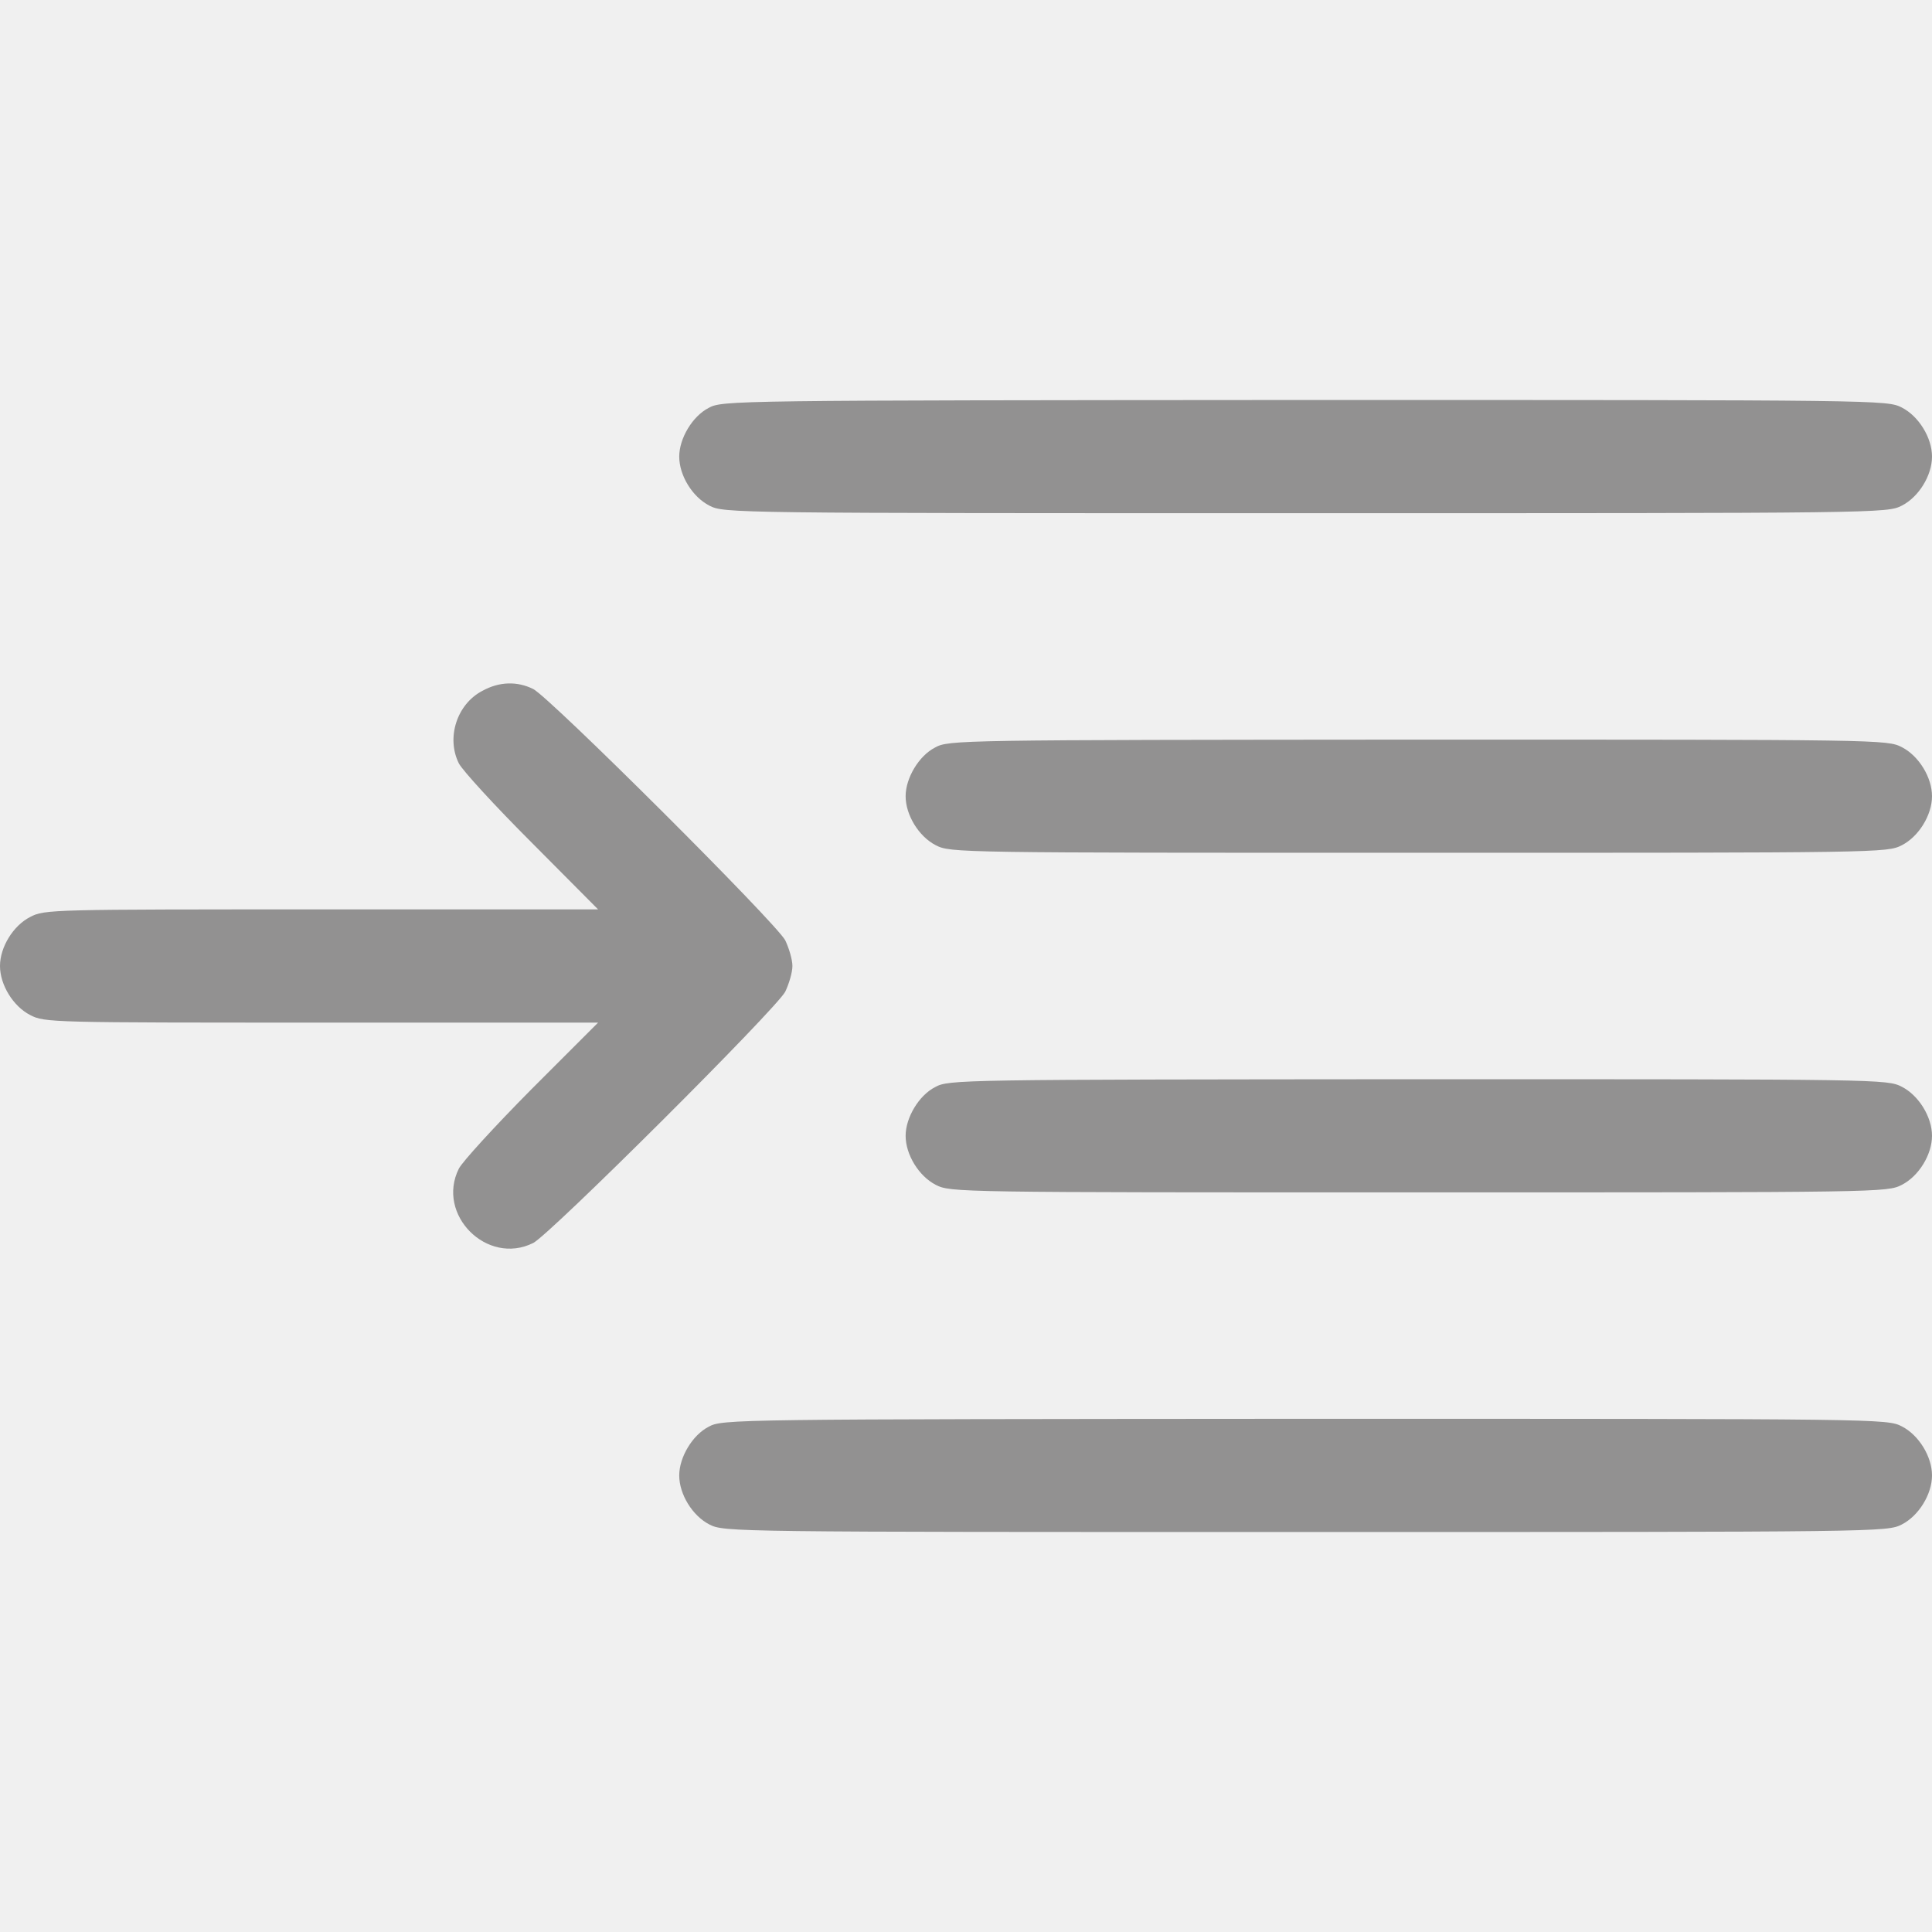
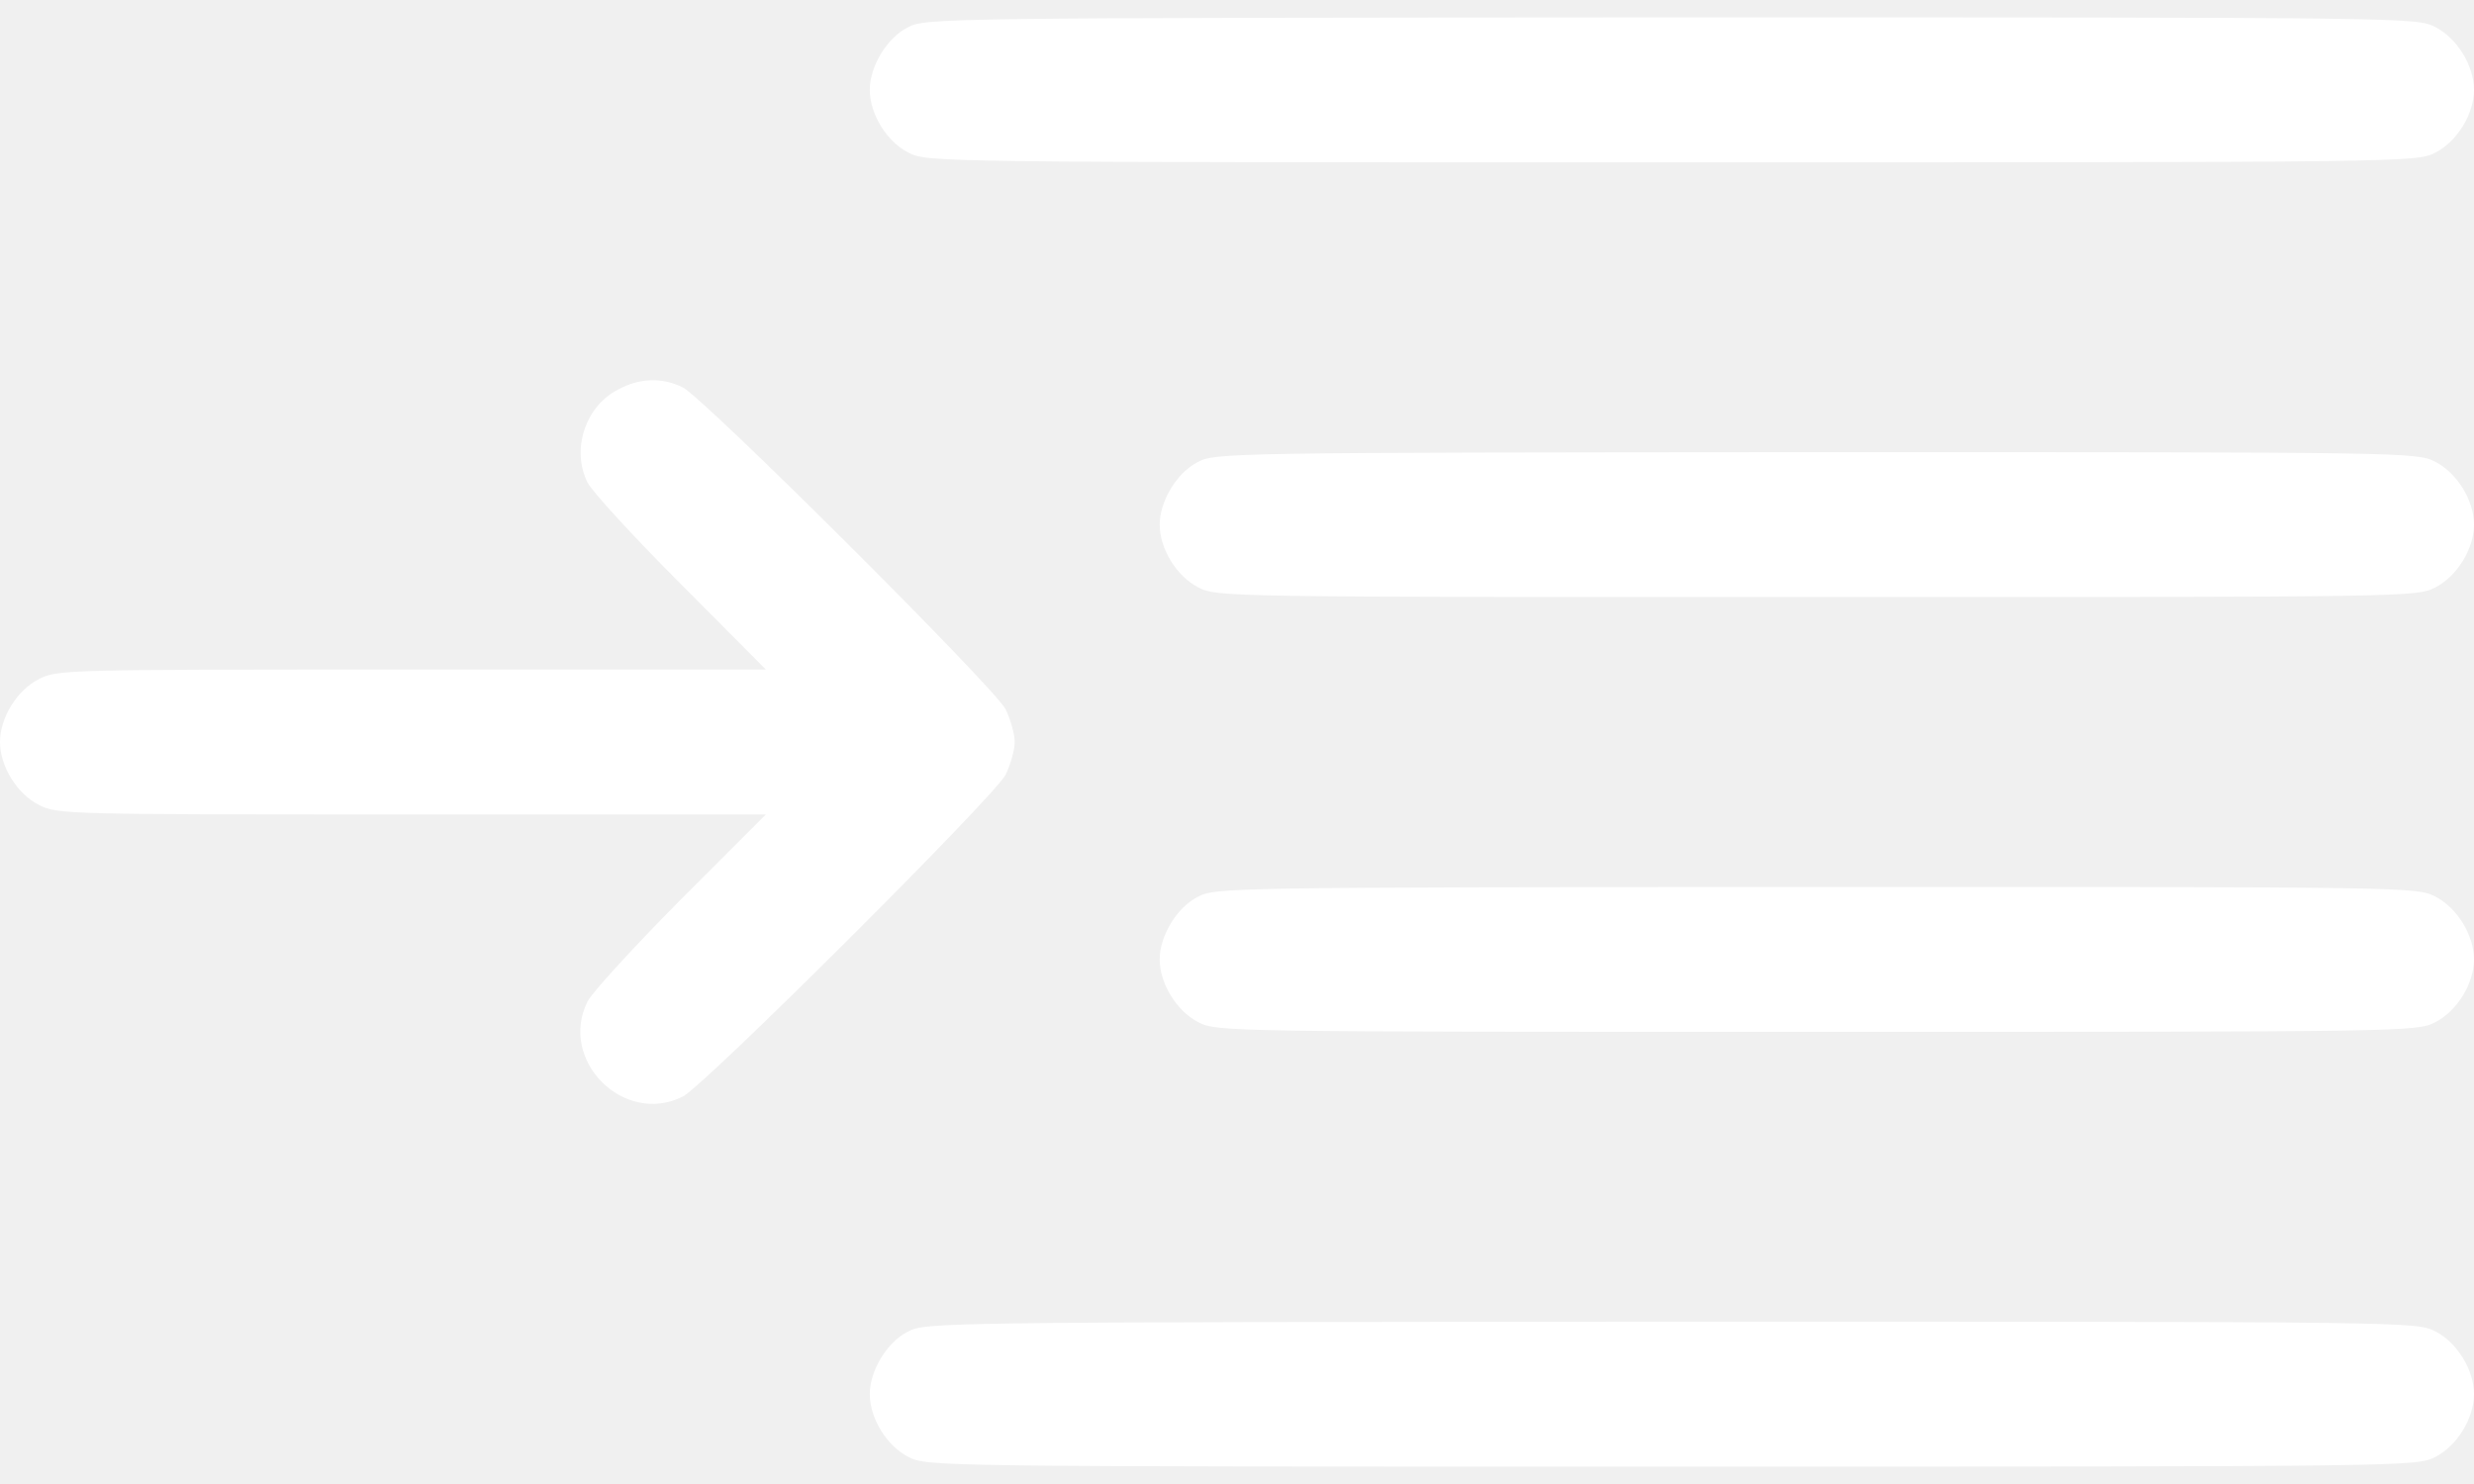
- <svg xmlns="http://www.w3.org/2000/svg" width="60" height="60" viewBox="0 0 60 60" fill="none">
-   <g clip-path="url(#clip0_29_208)">
-     <path d="M22.008 12.668C21.504 12.926 21.094 13.617 21.094 14.18C21.094 14.766 21.504 15.434 22.031 15.703C22.488 15.938 22.688 15.938 40.547 15.938C58.406 15.938 58.605 15.938 59.062 15.703C59.59 15.434 60 14.766 60 14.18C60 13.594 59.59 12.926 59.062 12.656C58.605 12.422 58.418 12.422 40.523 12.422C22.746 12.434 22.43 12.434 22.008 12.668Z" fill="#929191" />
-     <path d="M14.977 21.457C14.191 21.867 13.852 22.91 14.25 23.707C14.355 23.918 15.363 25.02 16.5 26.156L18.574 28.242H9.984C1.605 28.242 1.383 28.242 0.938 28.477C0.41 28.746 0 29.414 0 30C0 30.586 0.41 31.254 0.938 31.523C1.383 31.758 1.605 31.758 9.984 31.758H18.574L16.5 33.832C15.363 34.98 14.355 36.082 14.25 36.293C13.535 37.723 15.129 39.316 16.559 38.602C17.074 38.344 24.105 31.336 24.387 30.797C24.504 30.551 24.609 30.199 24.609 30C24.609 29.801 24.504 29.449 24.387 29.203C24.105 28.664 17.074 21.656 16.559 21.398C16.066 21.152 15.504 21.164 14.977 21.457Z" fill="#929191" />
-     <path d="M29.039 23.215C28.535 23.473 28.125 24.164 28.125 24.727C28.125 25.312 28.535 25.98 29.062 26.25C29.52 26.484 29.719 26.484 44.062 26.484C58.406 26.484 58.605 26.484 59.062 26.25C59.59 25.98 60 25.312 60 24.727C60 24.141 59.59 23.473 59.062 23.203C58.605 22.969 58.406 22.969 44.039 22.969C29.766 22.98 29.461 22.98 29.039 23.215Z" fill="#929191" />
-     <path d="M29.039 33.762C28.535 34.02 28.125 34.711 28.125 35.273C28.125 35.859 28.535 36.527 29.062 36.797C29.52 37.031 29.719 37.031 44.062 37.031C58.406 37.031 58.605 37.031 59.062 36.797C59.59 36.527 60 35.859 60 35.273C60 34.688 59.59 34.02 59.062 33.75C58.605 33.516 58.406 33.516 44.039 33.516C29.766 33.527 29.461 33.527 29.039 33.762Z" fill="#929191" />
-     <path d="M22.008 44.309C21.504 44.566 21.094 45.258 21.094 45.82C21.094 46.406 21.504 47.074 22.031 47.344C22.488 47.578 22.688 47.578 40.547 47.578C58.406 47.578 58.605 47.578 59.062 47.344C59.59 47.074 60 46.406 60 45.82C60 45.234 59.59 44.566 59.062 44.297C58.605 44.062 58.418 44.062 40.523 44.062C22.746 44.074 22.43 44.074 22.008 44.309Z" fill="#929191" />
-   </g>
-   <defs>
-     <clipPath id="clip0_29_208">
-       <rect width="60" height="60" fill="white" />
-     </clipPath>
-   </defs>
+ <svg xmlns="http://www.w3.org/2000/svg" width="60" height="36" viewBox="0 0 60 36" fill="none">
+   <path d="M22.008 0.668C21.504 0.926 21.094 1.617 21.094 2.18C21.094 2.766 21.504 3.434 22.031 3.703C22.488 3.938 22.688 3.938 40.547 3.938C58.406 3.938 58.605 3.938 59.062 3.703C59.59 3.434 60 2.766 60 2.18C60 1.594 59.59 0.926 59.062 0.656C58.605 0.422 58.418 0.422 40.523 0.422C22.746 0.434 22.43 0.434 22.008 0.668Z" fill="white" />
+   <path d="M14.977 9.457C14.191 9.867 13.852 10.91 14.25 11.707C14.355 11.918 15.363 13.02 16.5 14.156L18.574 16.242H9.984C1.605 16.242 1.383 16.242 0.938 16.477C0.41 16.746 0 17.414 0 18C0 18.586 0.41 19.254 0.938 19.523C1.383 19.758 1.605 19.758 9.984 19.758H18.574L16.5 21.832C15.363 22.98 14.355 24.082 14.25 24.293C13.535 25.723 15.129 27.316 16.559 26.602C17.074 26.344 24.105 19.336 24.387 18.797C24.504 18.551 24.609 18.199 24.609 18C24.609 17.801 24.504 17.449 24.387 17.203C24.105 16.664 17.074 9.656 16.559 9.398C16.066 9.152 15.504 9.164 14.977 9.457Z" fill="white" />
+   <path d="M29.039 11.215C28.535 11.473 28.125 12.164 28.125 12.727C28.125 13.312 28.535 13.98 29.062 14.25C29.52 14.484 29.719 14.484 44.062 14.484C58.406 14.484 58.605 14.484 59.062 14.25C59.59 13.98 60 13.312 60 12.727C60 12.141 59.59 11.473 59.062 11.203C58.605 10.969 58.406 10.969 44.039 10.969C29.766 10.98 29.461 10.98 29.039 11.215Z" fill="white" />
+   <path d="M29.039 21.762C28.535 22.02 28.125 22.711 28.125 23.273C28.125 23.859 28.535 24.527 29.062 24.797C29.52 25.031 29.719 25.031 44.062 25.031C58.406 25.031 58.605 25.031 59.062 24.797C59.59 24.527 60 23.859 60 23.273C60 22.688 59.59 22.02 59.062 21.75C58.605 21.516 58.406 21.516 44.039 21.516C29.766 21.527 29.461 21.527 29.039 21.762Z" fill="white" />
+   <path d="M22.008 32.309C21.504 32.566 21.094 33.258 21.094 33.82C21.094 34.406 21.504 35.074 22.031 35.344C22.488 35.578 22.688 35.578 40.547 35.578C58.406 35.578 58.605 35.578 59.062 35.344C59.59 35.074 60 34.406 60 33.82C60 33.234 59.59 32.566 59.062 32.297C58.605 32.062 58.418 32.062 40.523 32.062C22.746 32.074 22.43 32.074 22.008 32.309Z" fill="white" />
</svg>
